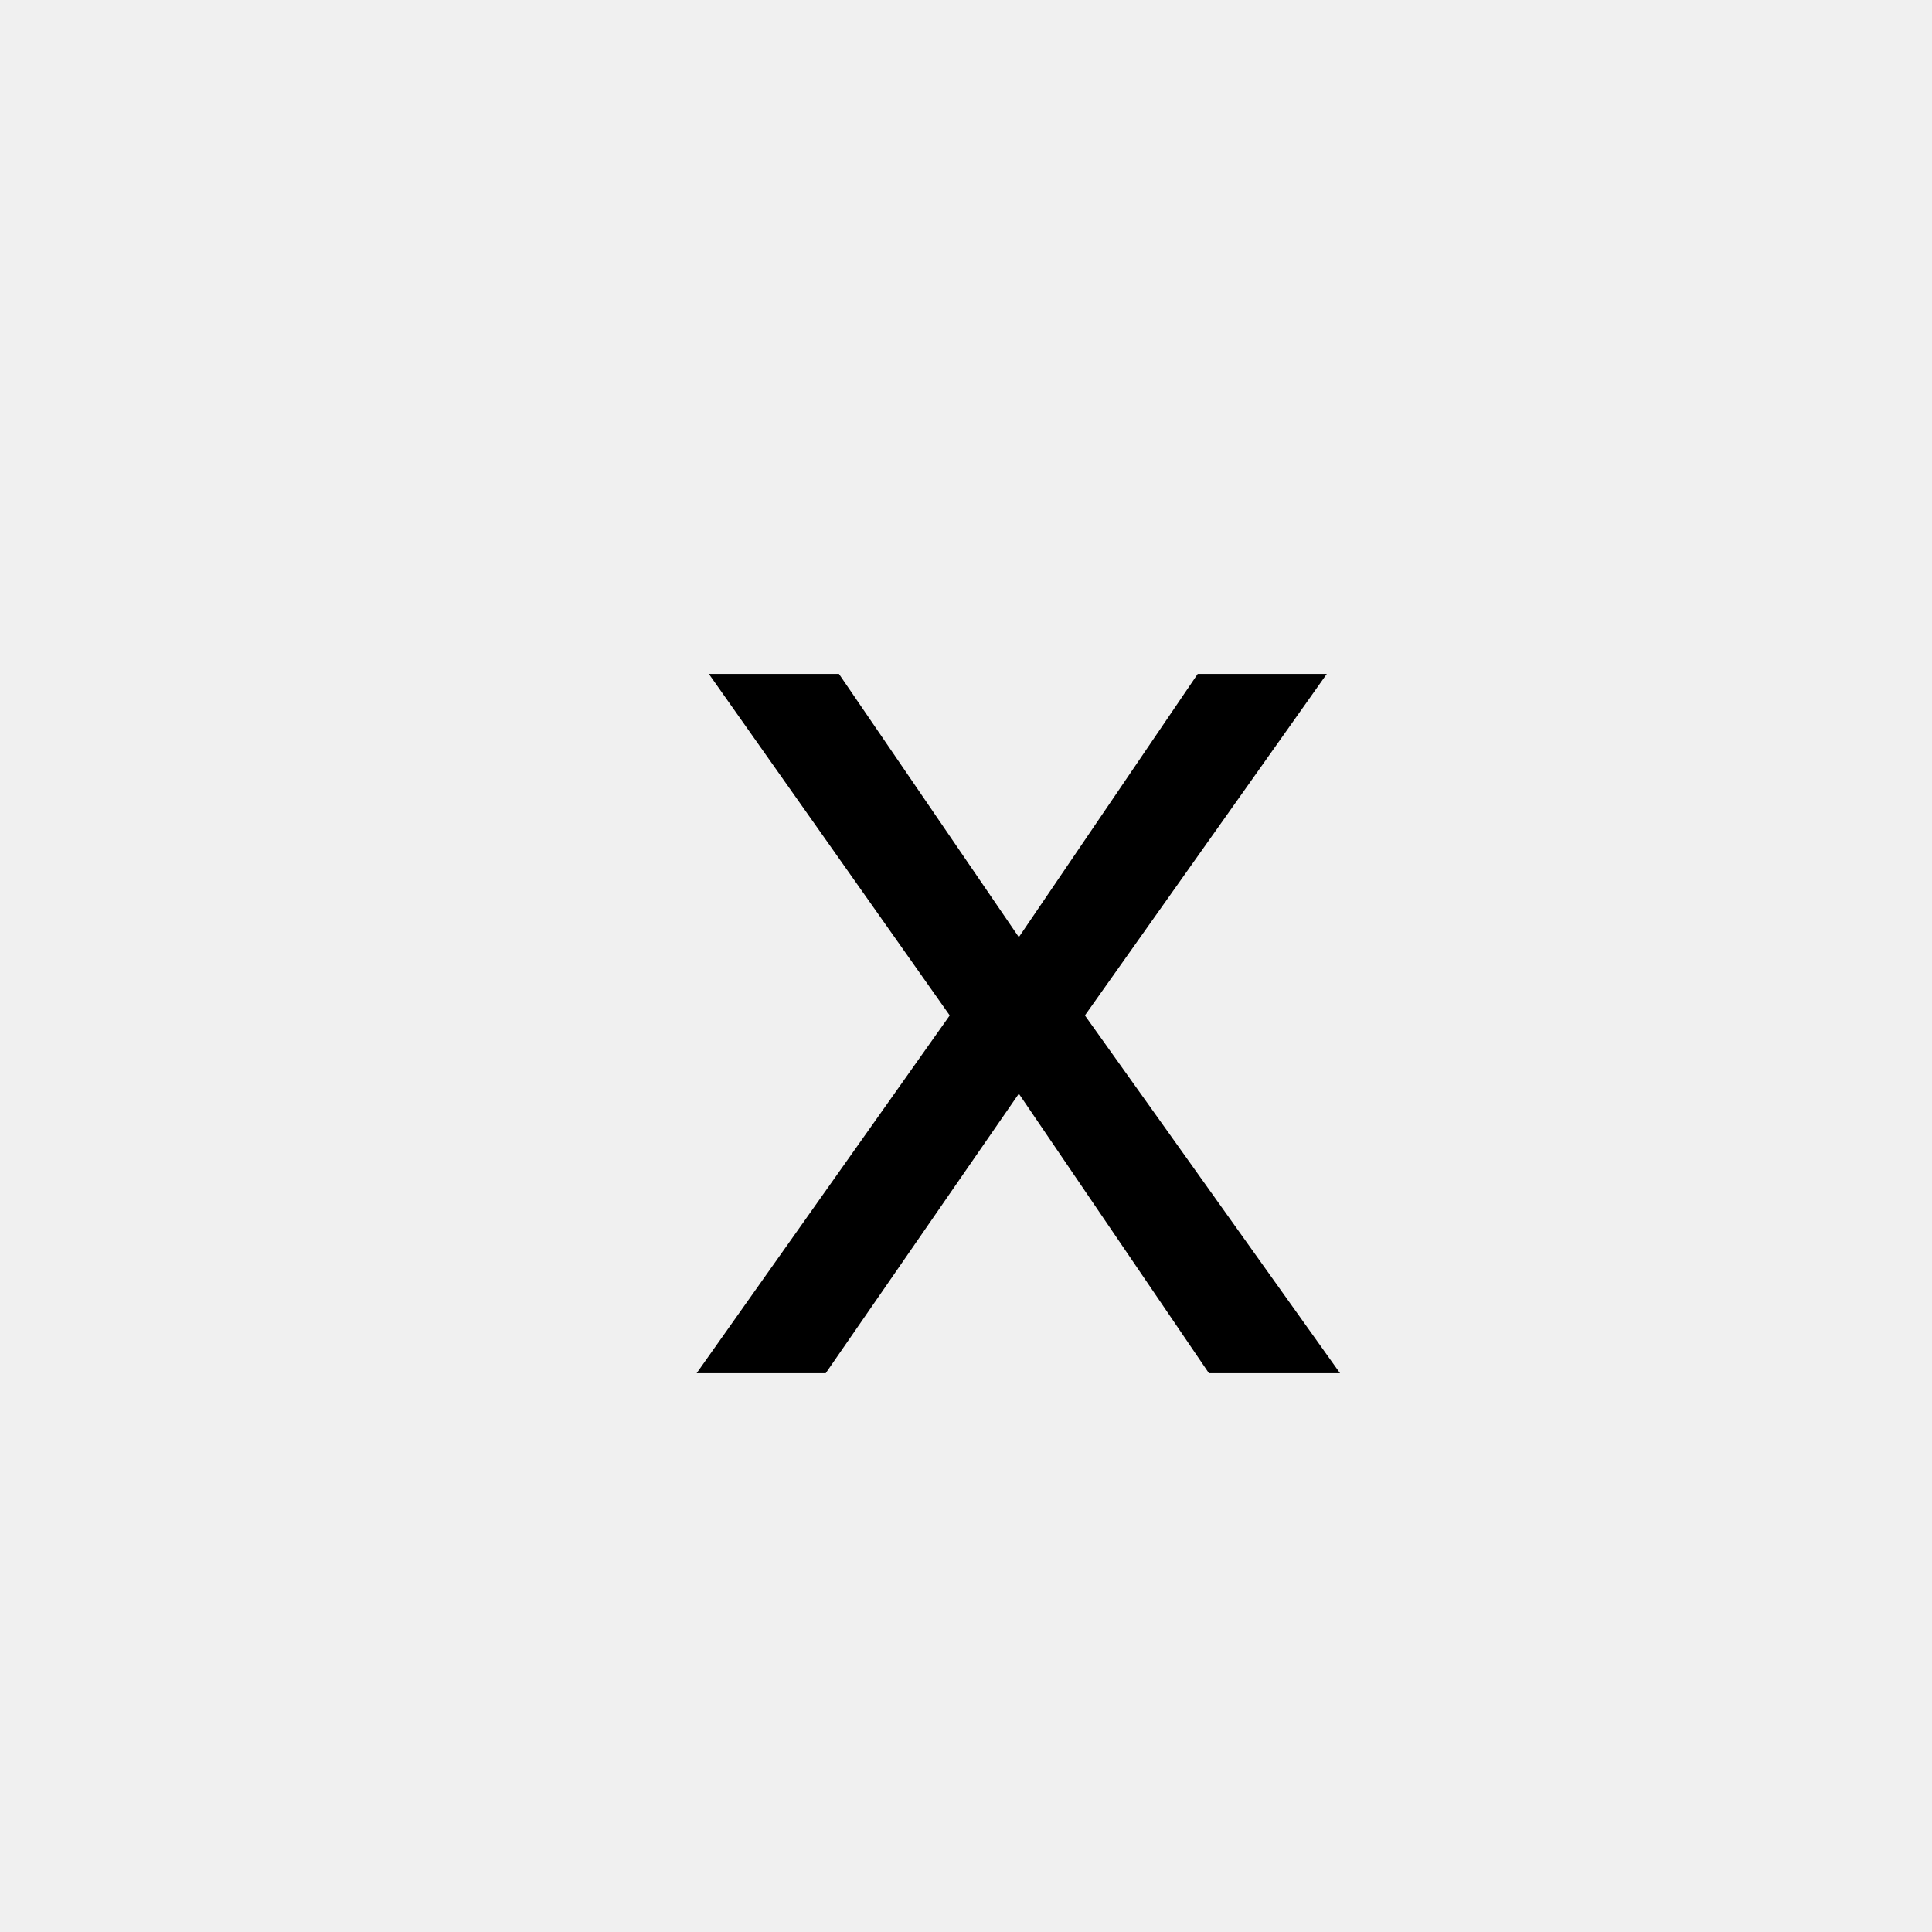
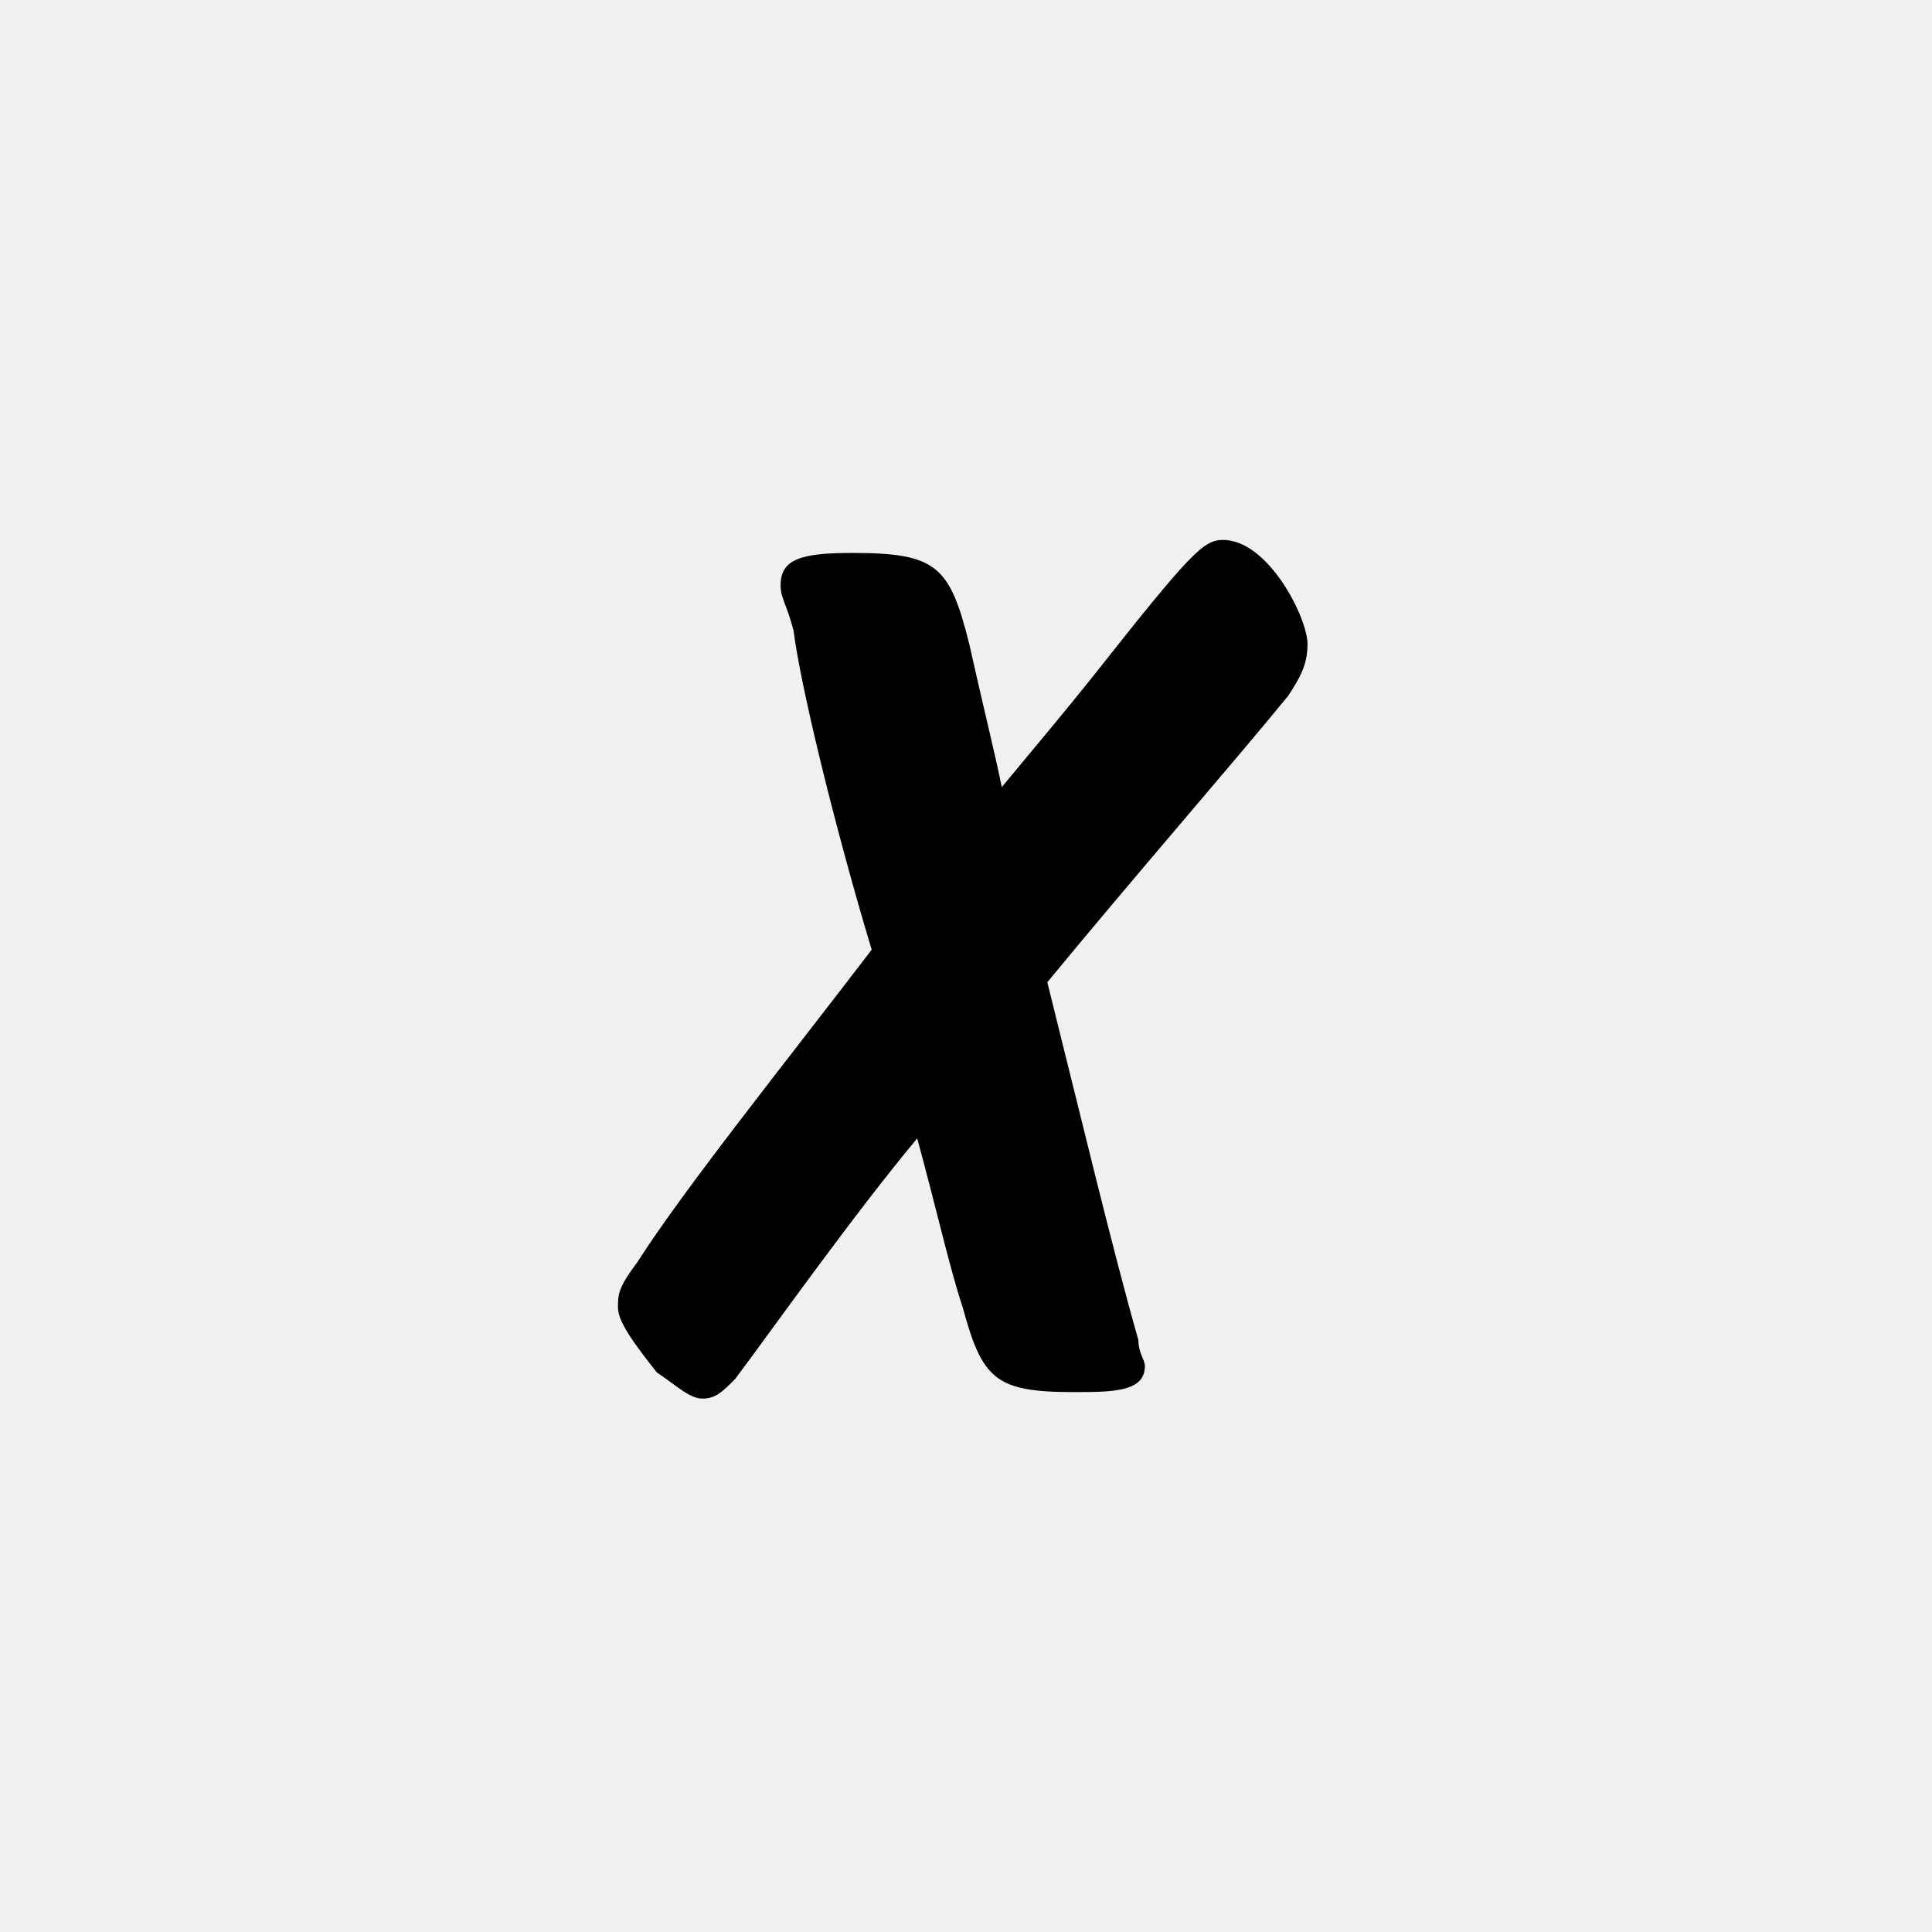
<svg xmlns="http://www.w3.org/2000/svg" version="1.1" id="Layer_1" x="0px" y="0px" viewBox="0 0 29.7 29.7" style="enable-background:new 0 0 29.7 29.7;" xml:space="preserve">
  <style type="text/css">
- 	.st0{fill:#F9B233;}
- 	.st1{fill:#FFFFFF;stroke:#000000;stroke-width:2;stroke-miterlimit:10;}
- 	.st2{fill:#FFFFFF;stroke:#000000;stroke-miterlimit:10;}
- 	.st3{fill:none;stroke:#000000;stroke-miterlimit:10;}
- 	.st4{fill:none;stroke:#000000;stroke-miterlimit:10;stroke-dasharray:5.012,5.012;}
- 	.st5{font-family:'HouseSlant-Regular';}
- 	.st6{font-size:20.042px;}
+ 	.st0{enable-background:new    ;}
</style>
-   <text transform="matrix(1 0 0 1 10.3499 21.1098)" class="st5 st6">x</text>
+   <g class="st0">
+     <path d="M12.2,9.7C12.1,9.3,12,9.2,12,9c0-0.4,0.3-0.5,1.1-0.5c1.3,0,1.5,0.2,1.8,1.4c0.2,0.9,0.4,1.7,0.5,2.2   c0.5-0.6,1-1.2,1.4-1.7c1.5-1.9,1.7-2.1,2-2.1c0.7,0,1.3,1.2,1.3,1.6c0,0.3-0.1,0.5-0.3,0.8c-0.9,1.1-2.3,2.7-3.7,4.4   c0.5,2,1,4.1,1.4,5.5c0,0.2,0.1,0.3,0.1,0.4c0,0.4-0.5,0.4-1.1,0.4c-1.2,0-1.4-0.2-1.7-1.3c-0.2-0.6-0.4-1.5-0.7-2.6   c-1,1.2-2.2,2.9-2.8,3.7c-0.2,0.2-0.3,0.3-0.5,0.3c-0.2,0-0.4-0.2-0.7-0.4c-0.4-0.5-0.6-0.8-0.6-1c0-0.2,0-0.3,0.3-0.7   c0.7-1.1,2.3-3.1,3.6-4.8C12.8,12.6,12.3,10.5,12.2,9.7z" />
+   </g>
</svg>
